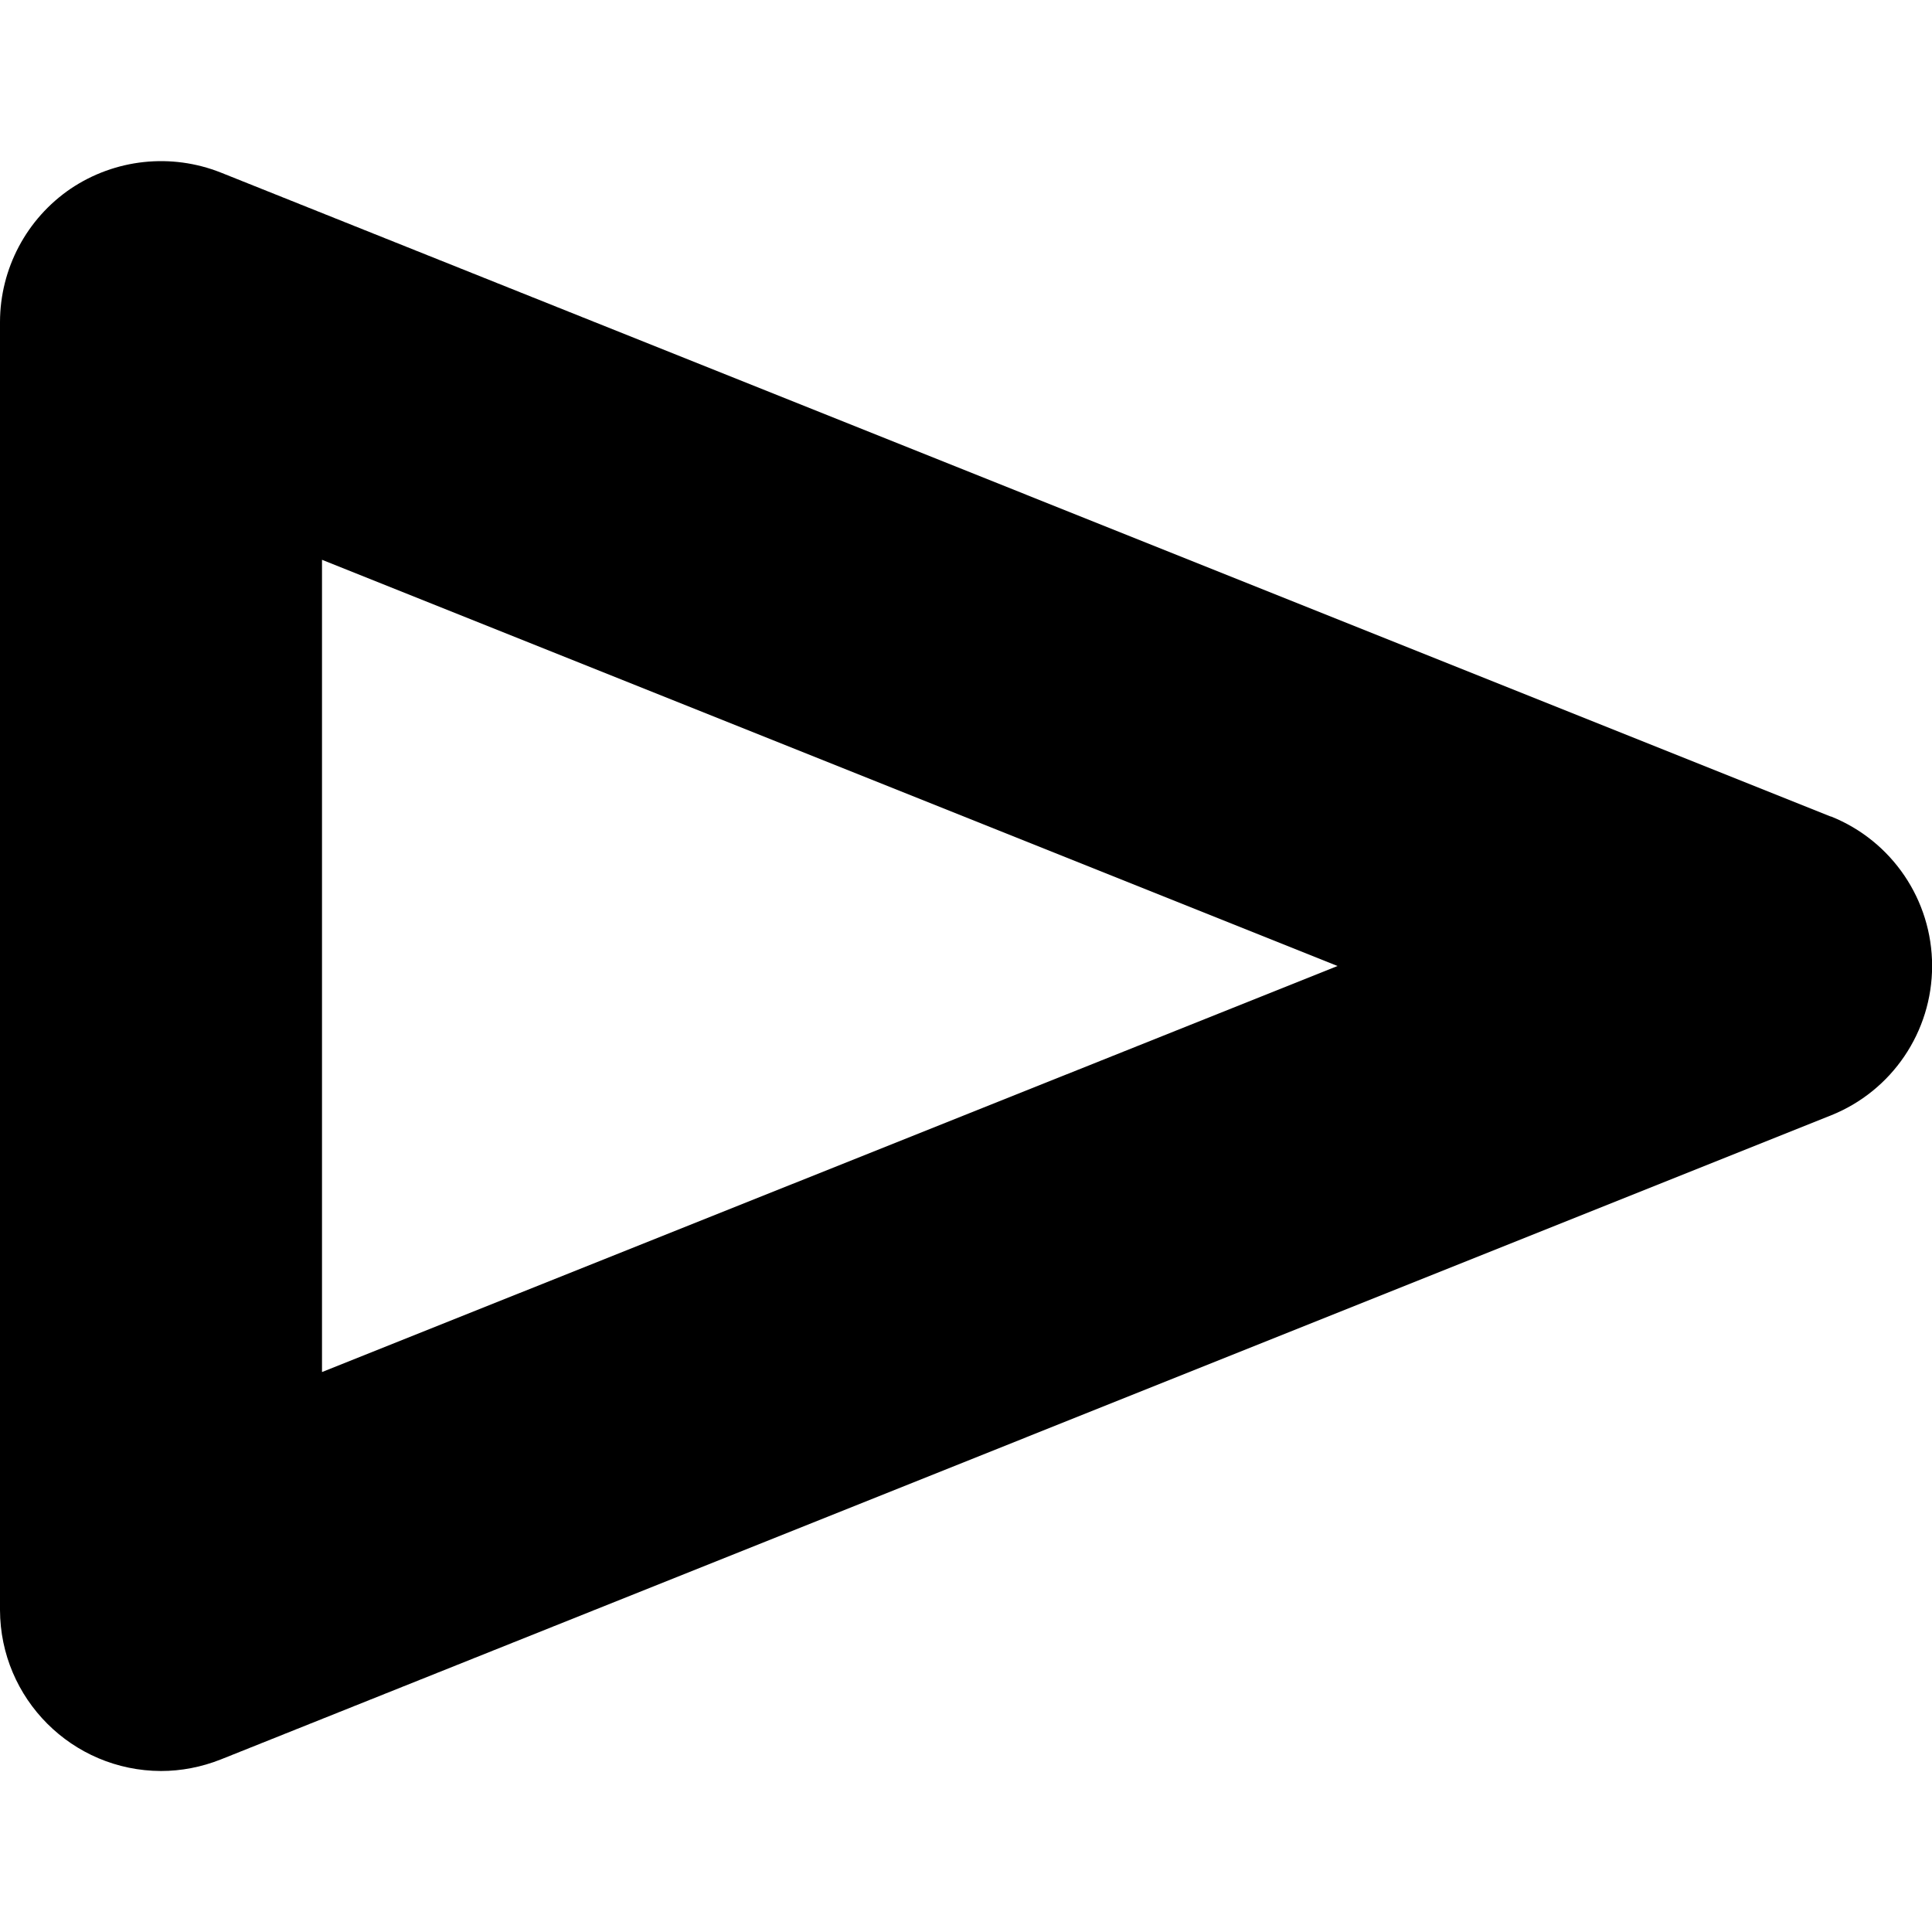
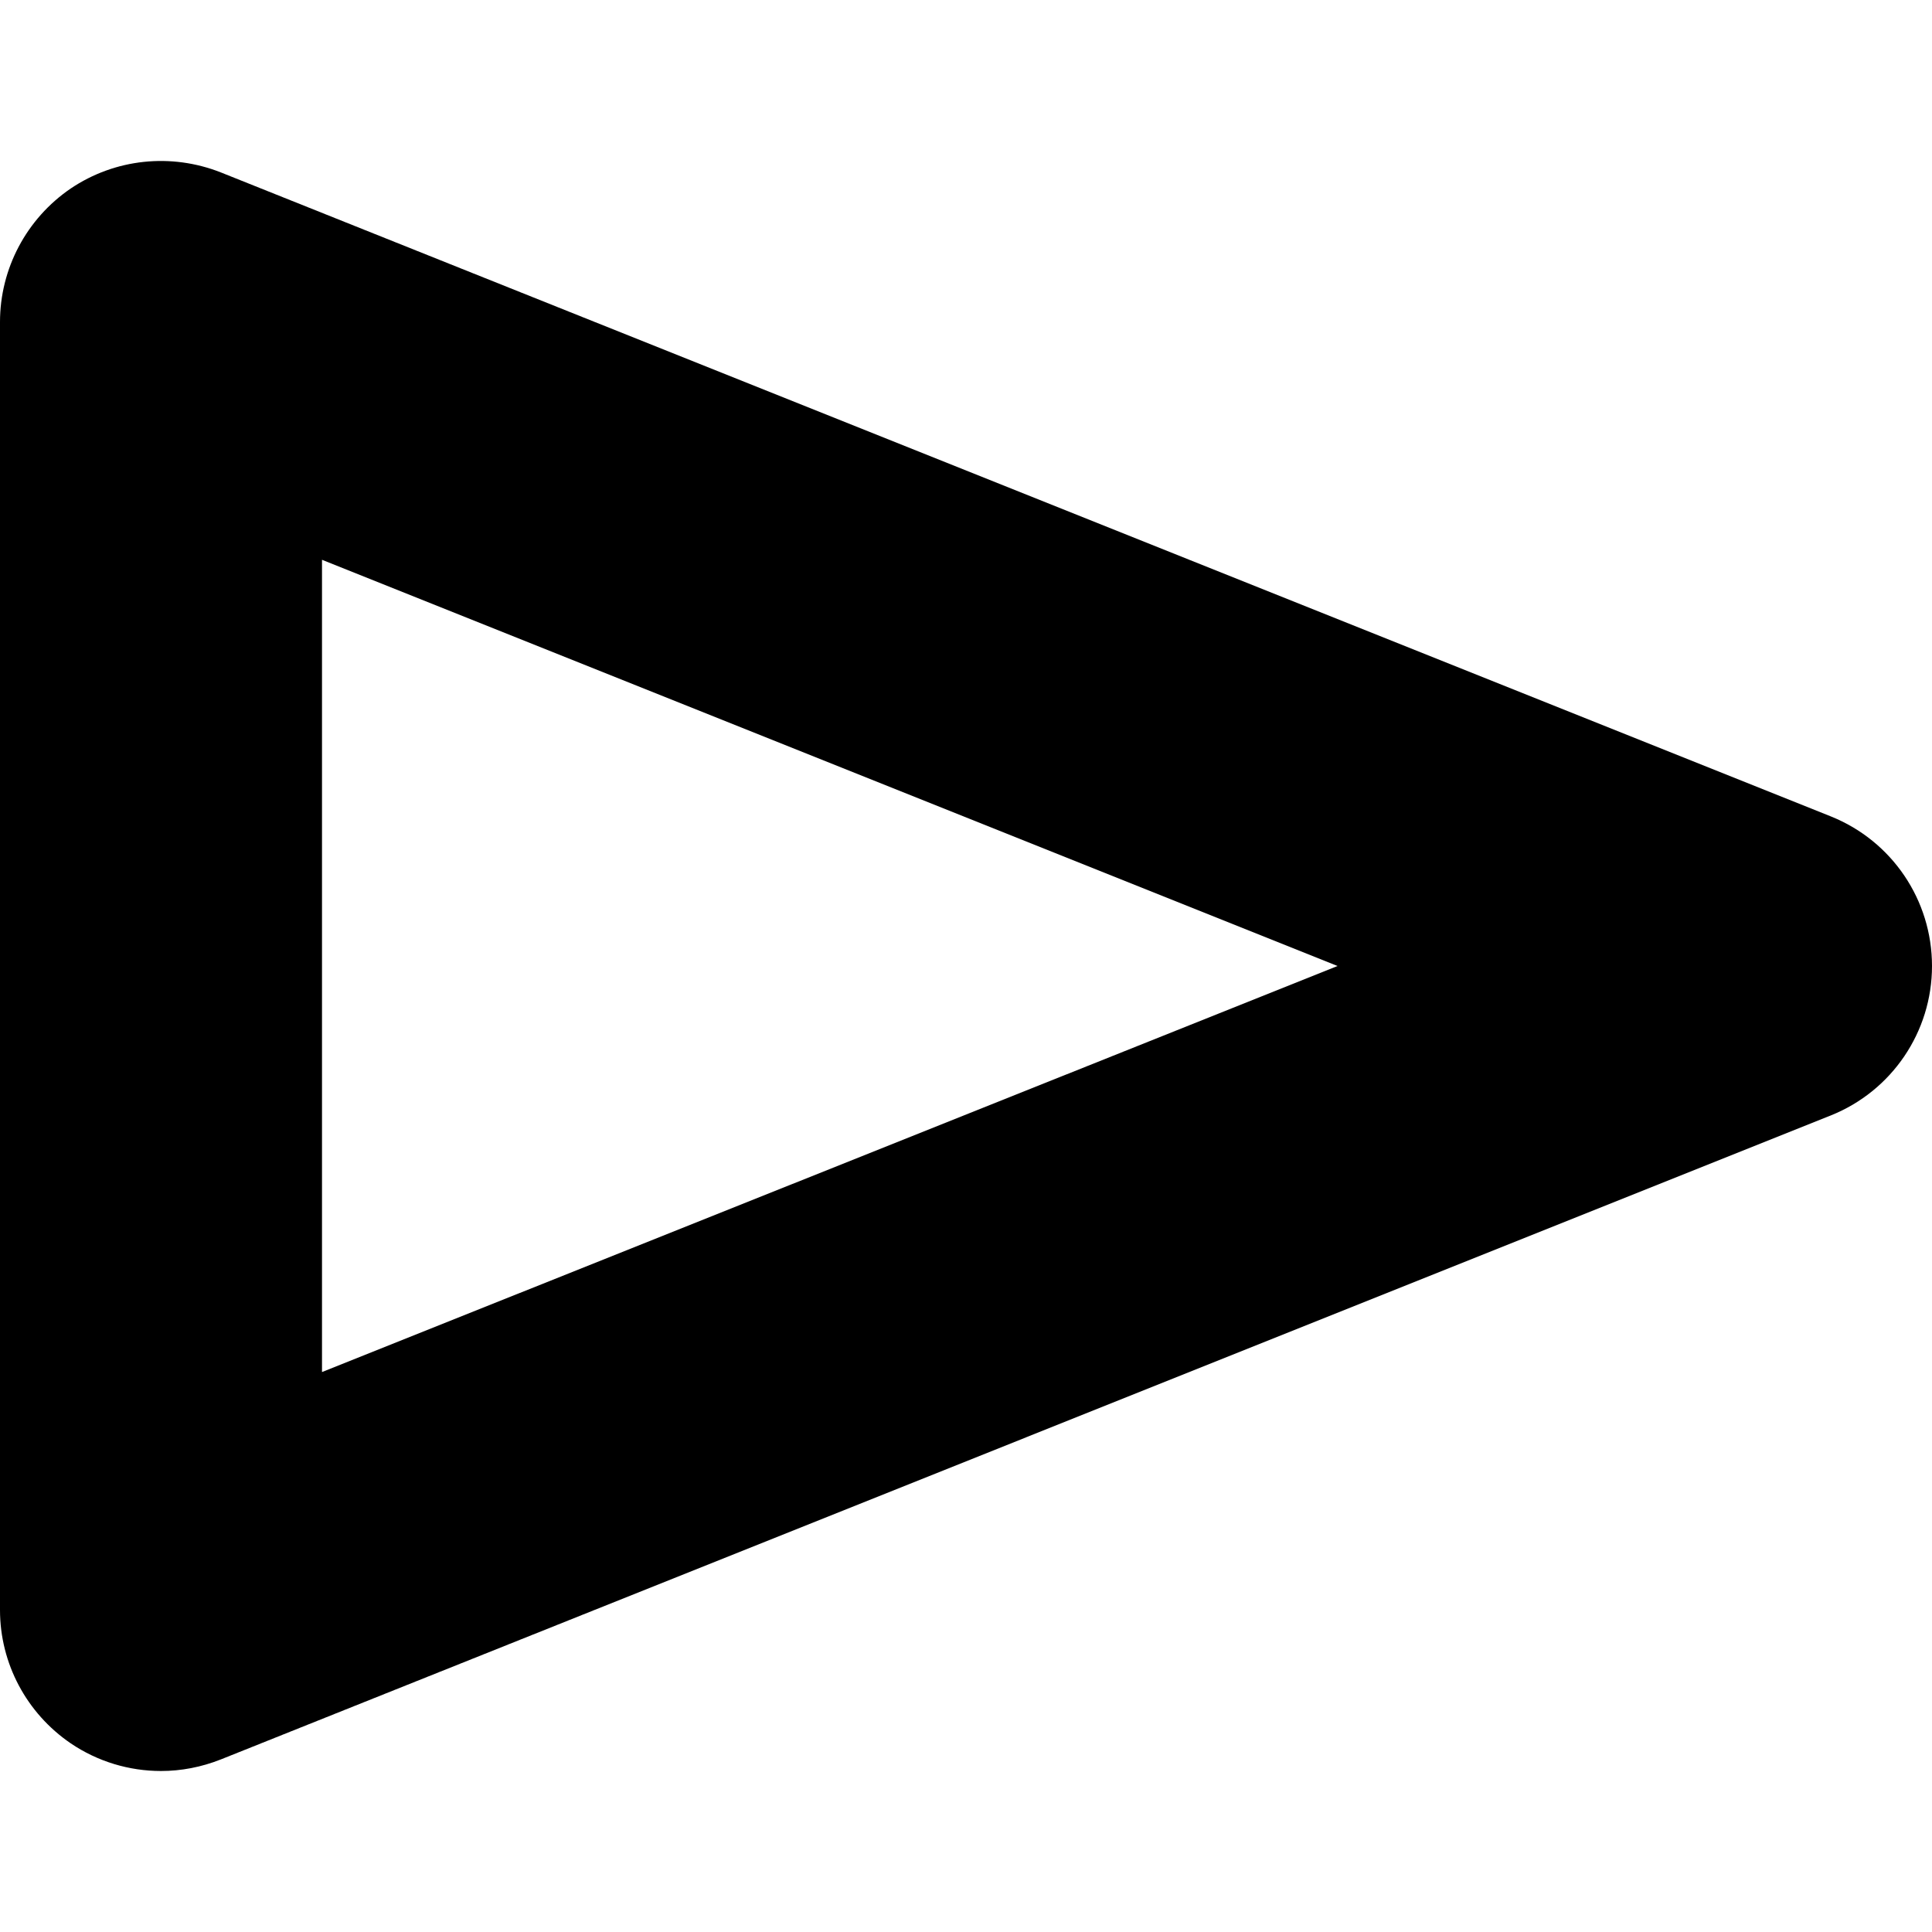
- <svg xmlns="http://www.w3.org/2000/svg" viewBox="0 0 12 12">
-   <path d="M2 8.522V3.477L8.308 6 2 8.522zm9.372-3.45l-10-4a1.006 1.006 0 0 0-.933.1A1.004 1.004 0 0 0 0 2v8a1.003 1.003 0 0 0 1 1c.125 0 .251-.024.372-.072l10-4a1 1 0 0 0 0-1.857z" />
+ <svg xmlns="http://www.w3.org/2000/svg" width="12px" height="12px" viewBox="0 0 12 12" version="1.1">
+   <defs />
+   <g id="play" stroke="none" stroke-width="1" fill="none" fill-rule="evenodd">
+     <path d="M2,8.522 L2,3.477 L8.308,6 L2,8.522 Z M11.372,5.071 L1.372,1.071 C1.063,0.949 0.715,0.985 0.439,1.171 C0.165,1.358 0,1.668 0,2 L0,10 C0,10.332 0.165,10.641 0.439,10.828 C0.607,10.942 0.803,11 1,11 C1.125,11 1.251,10.976 1.372,10.928 L11.372,6.928 C11.751,6.776 12,6.409 12,6 C12,5.59 11.751,5.223 11.372,5.071 Z" id="Fill-1" fill="#000000" />
+   </g>
</svg>
